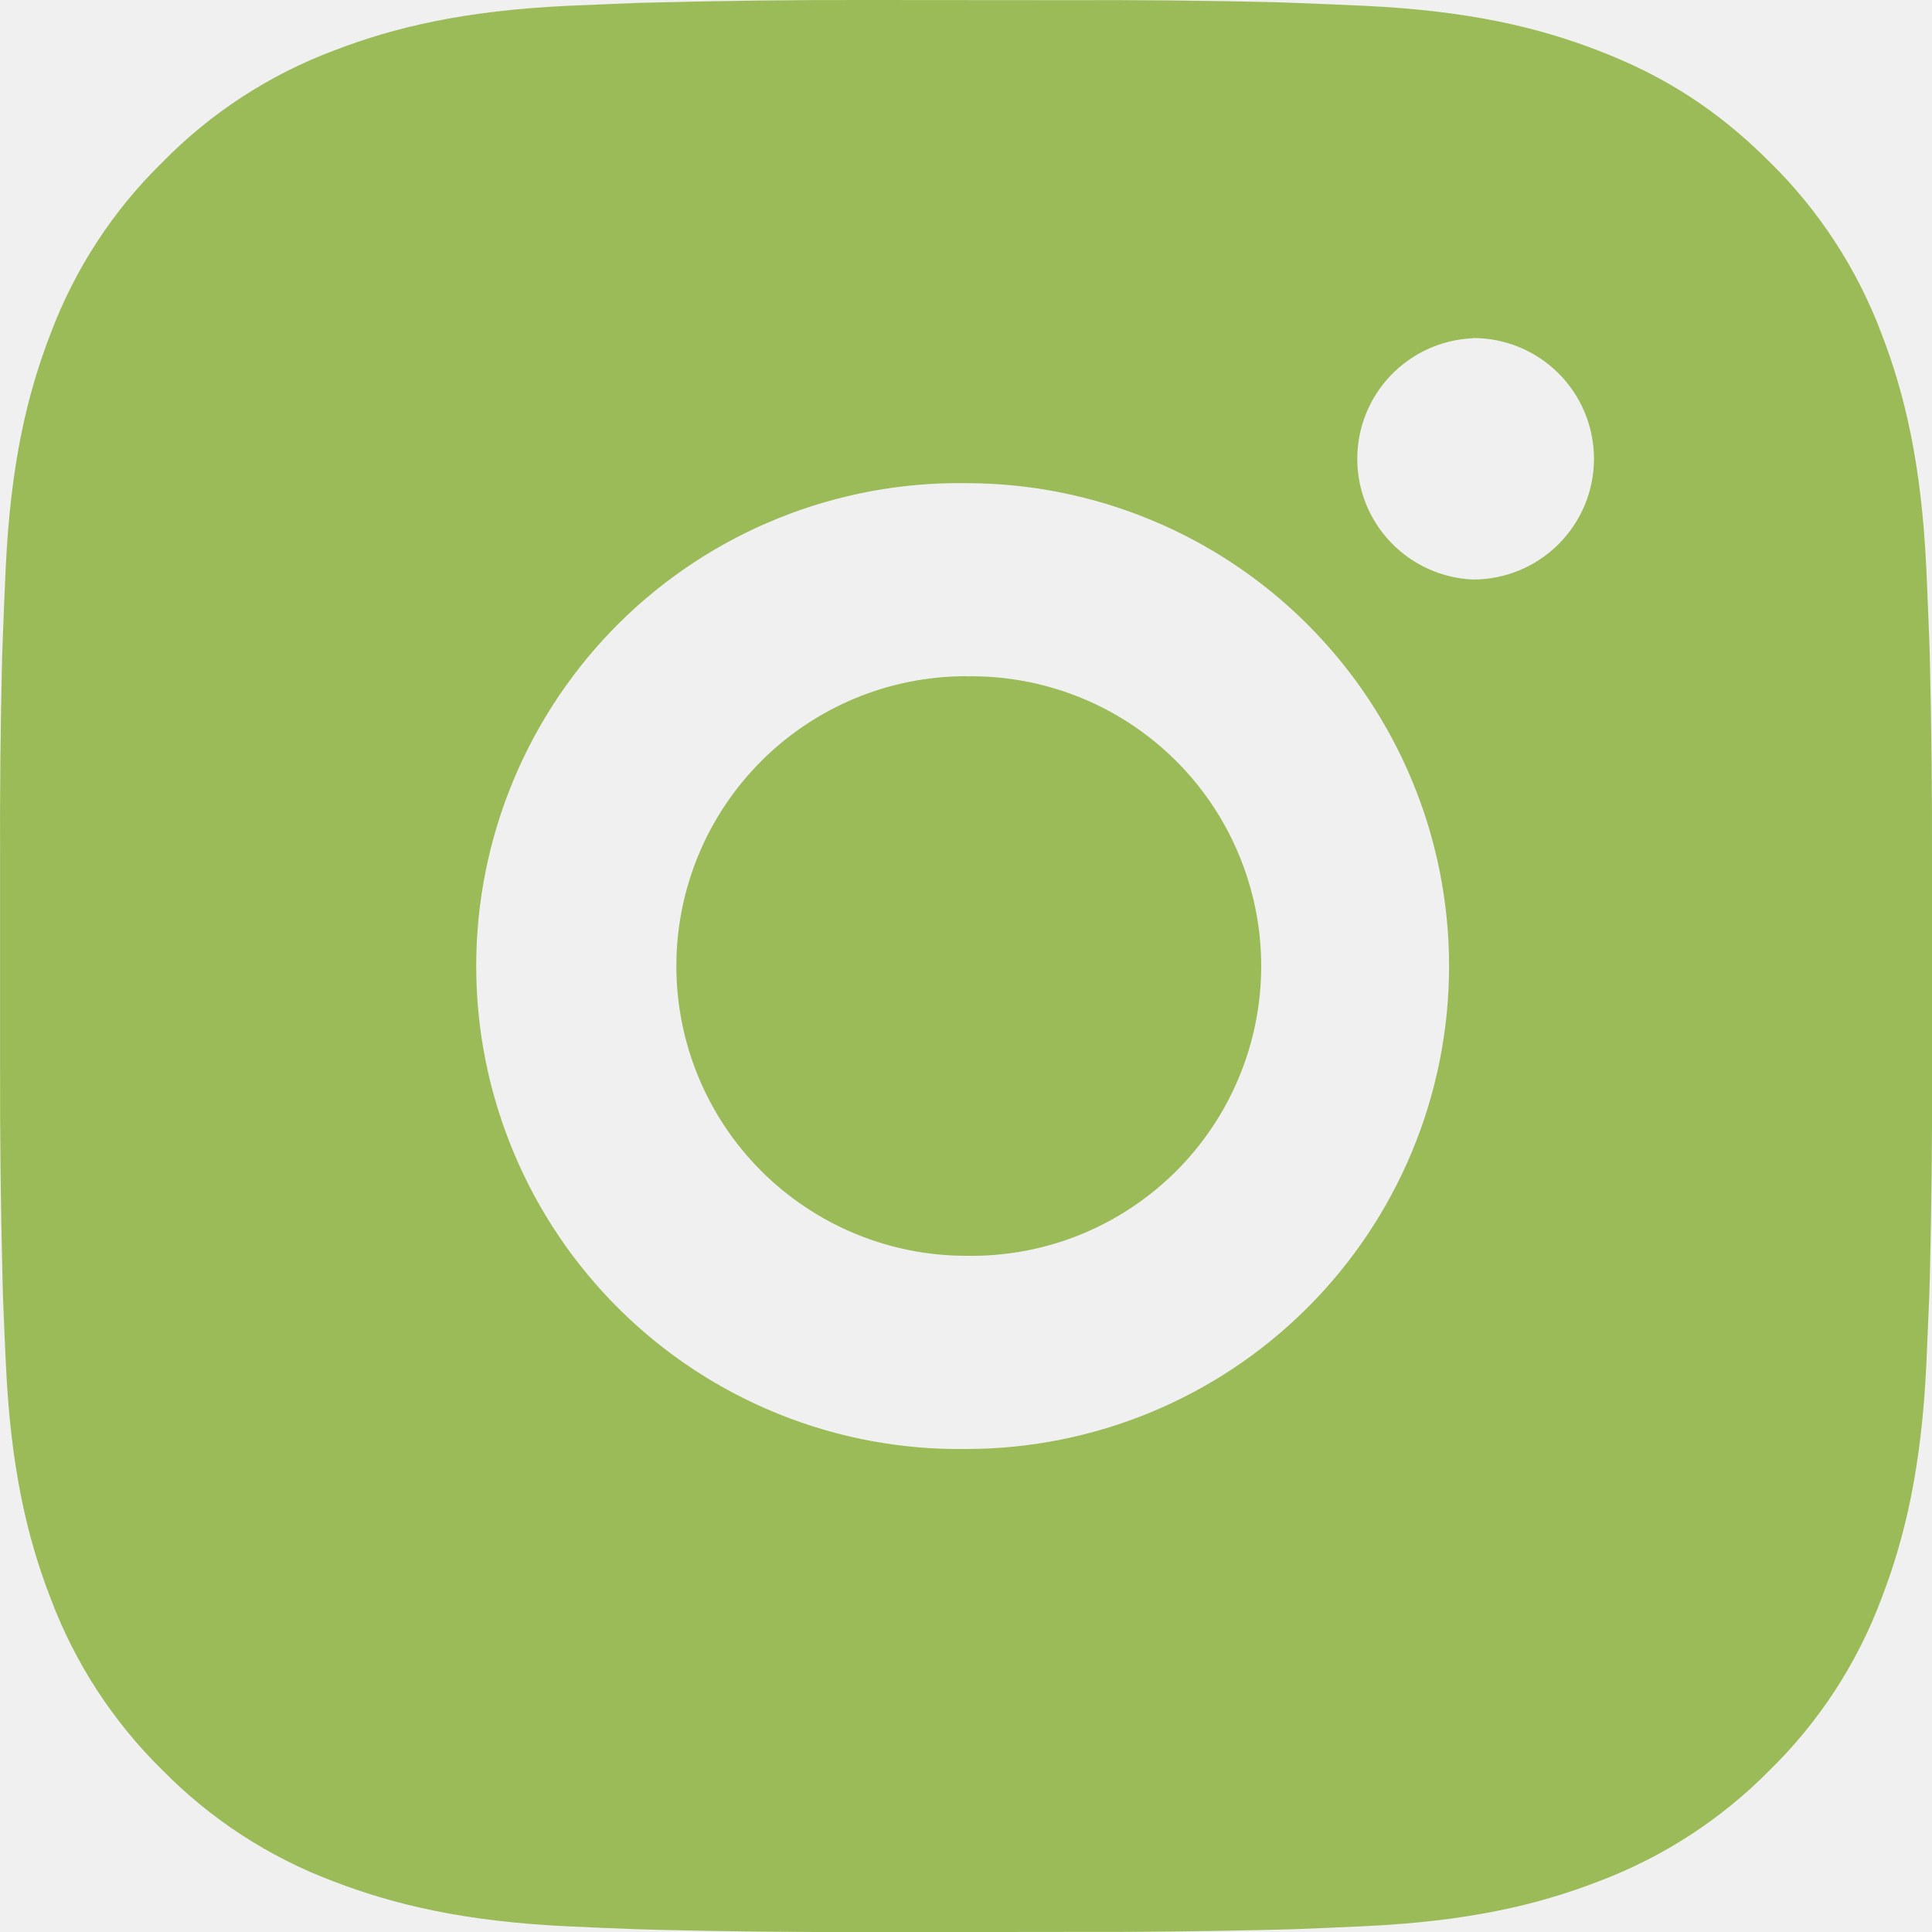
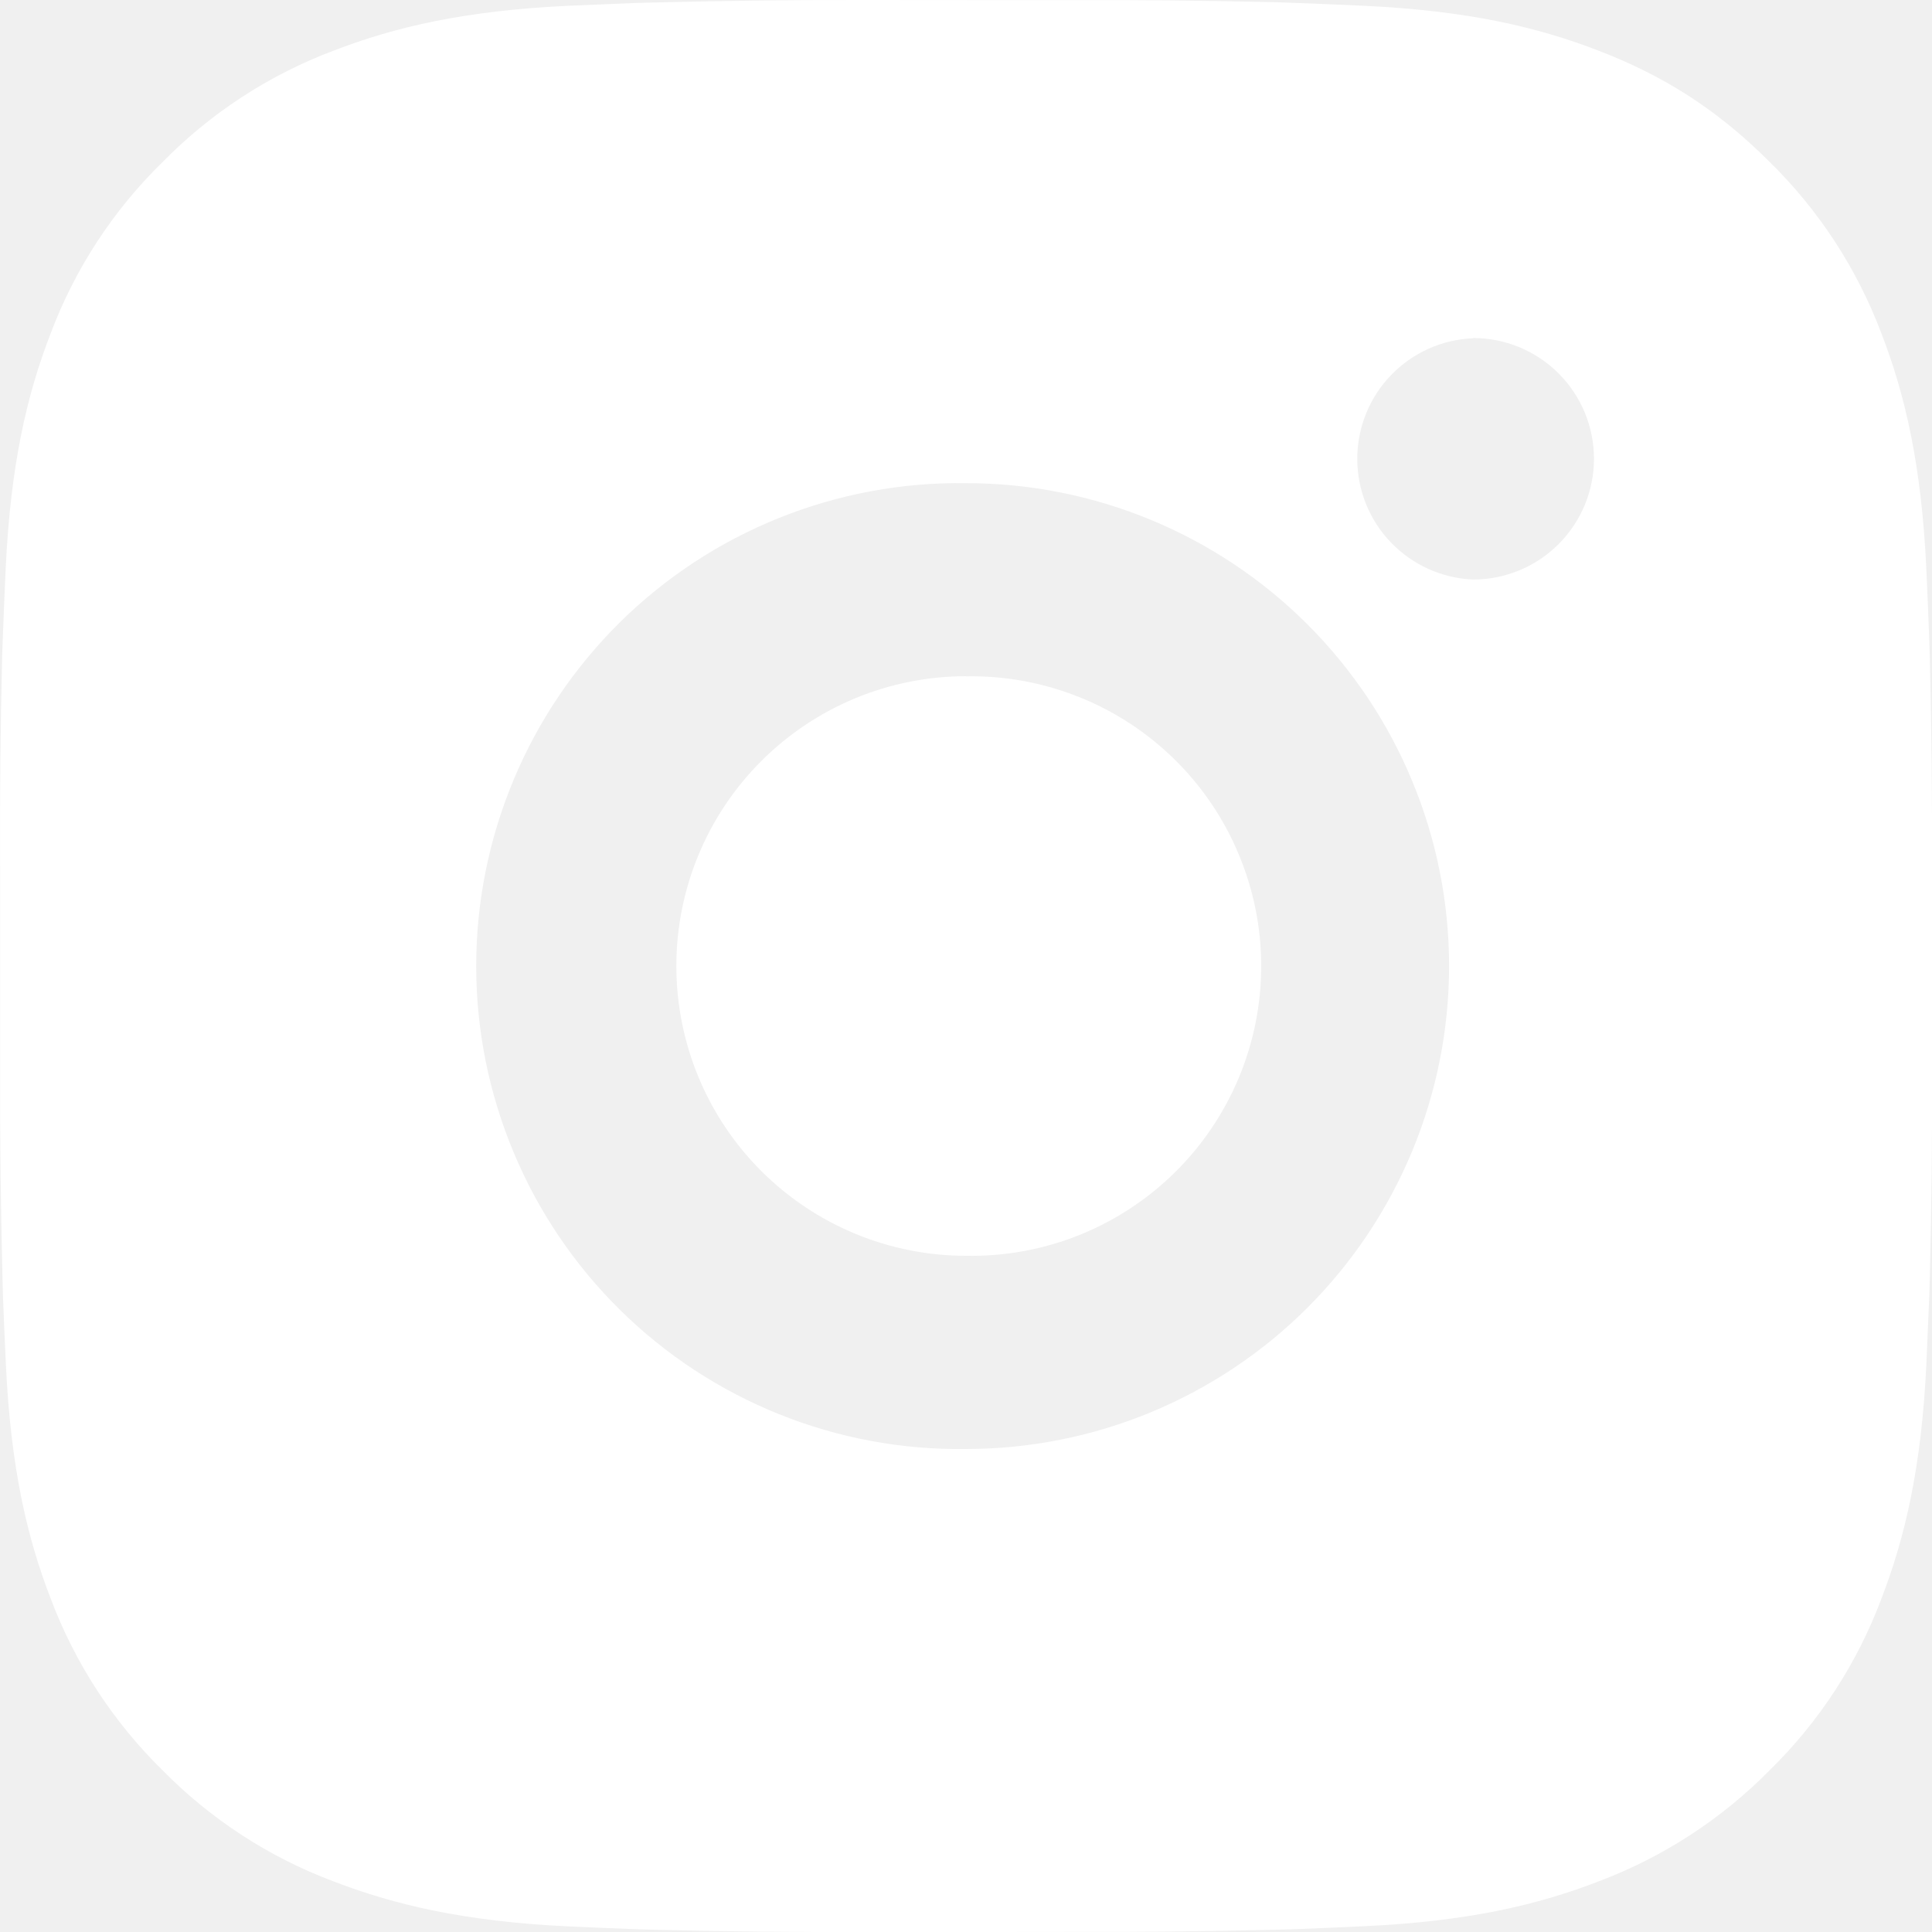
<svg xmlns="http://www.w3.org/2000/svg" width="25" height="25" viewBox="0 0 25 25" fill="none">
-   <path d="M13.786 0.002C14.698 -0.002 15.61 0.007 16.522 0.029L16.765 0.038C17.044 0.048 17.321 0.06 17.654 0.075C18.985 0.138 19.892 0.348 20.688 0.657C21.513 0.974 22.208 1.404 22.903 2.099C23.539 2.724 24.03 3.479 24.345 4.313C24.653 5.109 24.863 6.018 24.926 7.348C24.941 7.68 24.953 7.958 24.963 8.238L24.971 8.48C24.993 9.392 25.003 10.303 25 11.215L25.001 12.148V13.785C25.004 14.697 24.994 15.61 24.972 16.521L24.965 16.764C24.954 17.044 24.942 17.32 24.927 17.654C24.864 18.984 24.652 19.892 24.345 20.688C24.032 21.523 23.54 22.279 22.903 22.903C22.278 23.538 21.522 24.03 20.688 24.344C19.892 24.653 18.985 24.863 17.654 24.925C17.321 24.94 17.044 24.953 16.765 24.963L16.522 24.97C15.61 24.992 14.698 25.002 13.786 24.999L12.853 25H11.217C10.305 25.003 9.393 24.994 8.481 24.971L8.238 24.964C7.941 24.953 7.645 24.941 7.348 24.927C6.018 24.864 5.111 24.651 4.313 24.344C3.479 24.031 2.724 23.539 2.099 22.903C1.463 22.278 0.971 21.522 0.657 20.688C0.348 19.892 0.138 18.984 0.076 17.654C0.062 17.357 0.049 17.061 0.038 16.764L0.032 16.521C0.009 15.61 -0.001 14.697 0.001 13.785V11.215C-0.003 10.303 0.006 9.392 0.028 8.48L0.037 8.238C0.047 7.958 0.059 7.68 0.074 7.348C0.137 6.017 0.347 5.11 0.656 4.313C0.97 3.479 1.463 2.723 2.101 2.1C2.724 1.464 3.479 0.971 4.313 0.657C5.111 0.348 6.017 0.138 7.348 0.075L8.238 0.038L8.481 0.032C9.392 0.009 10.304 -0.002 11.216 0L13.786 0.002ZM12.501 6.252C11.673 6.24 10.85 6.393 10.082 6.702C9.313 7.01 8.614 7.469 8.024 8.05C7.435 8.632 6.966 9.325 6.647 10.089C6.327 10.853 6.162 11.673 6.162 12.501C6.162 13.329 6.327 14.149 6.647 14.913C6.966 15.677 7.435 16.37 8.024 16.951C8.614 17.533 9.313 17.991 10.082 18.3C10.85 18.609 11.673 18.762 12.501 18.75C14.158 18.75 15.748 18.092 16.92 16.92C18.092 15.748 18.751 14.158 18.751 12.5C18.751 10.843 18.092 9.253 16.92 8.081C15.748 6.909 14.158 6.252 12.501 6.252ZM12.501 8.752C12.999 8.742 13.494 8.833 13.957 9.017C14.42 9.201 14.841 9.476 15.197 9.825C15.552 10.174 15.835 10.59 16.027 11.05C16.22 11.509 16.32 12.002 16.32 12.5C16.32 12.998 16.221 13.492 16.028 13.951C15.835 14.411 15.553 14.827 15.198 15.176C14.842 15.525 14.421 15.8 13.958 15.985C13.495 16.169 13 16.259 12.502 16.25C11.507 16.25 10.554 15.855 9.85 15.152C9.147 14.449 8.752 13.495 8.752 12.5C8.752 11.506 9.147 10.552 9.85 9.849C10.554 9.145 11.507 8.75 12.502 8.75L12.501 8.752ZM19.063 4.377C18.66 4.393 18.279 4.564 17.999 4.855C17.719 5.146 17.563 5.534 17.563 5.938C17.563 6.341 17.719 6.729 17.999 7.02C18.279 7.311 18.66 7.483 19.063 7.499C19.478 7.499 19.875 7.334 20.168 7.041C20.461 6.748 20.626 6.351 20.626 5.937C20.626 5.522 20.461 5.125 20.168 4.832C19.875 4.539 19.478 4.374 19.063 4.374V4.377Z" fill="#9BBB59" />
+   <path d="M13.786 0.002C14.698 -0.002 15.61 0.007 16.522 0.029L16.765 0.038C17.044 0.048 17.321 0.06 17.654 0.075C18.985 0.138 19.892 0.348 20.688 0.657C21.513 0.974 22.208 1.404 22.903 2.099C23.539 2.724 24.03 3.479 24.345 4.313C24.653 5.109 24.863 6.018 24.926 7.348C24.941 7.68 24.953 7.958 24.963 8.238L24.971 8.48C24.993 9.392 25.003 10.303 25 11.215L25.001 12.148V13.785C25.004 14.697 24.994 15.61 24.972 16.521L24.965 16.764C24.954 17.044 24.942 17.32 24.927 17.654C24.864 18.984 24.652 19.892 24.345 20.688C24.032 21.523 23.54 22.279 22.903 22.903C22.278 23.538 21.522 24.03 20.688 24.344C19.892 24.653 18.985 24.863 17.654 24.925C17.321 24.94 17.044 24.953 16.765 24.963L16.522 24.97C15.61 24.992 14.698 25.002 13.786 24.999L12.853 25H11.217C10.305 25.003 9.393 24.994 8.481 24.971L8.238 24.964C7.941 24.953 7.645 24.941 7.348 24.927C6.018 24.864 5.111 24.651 4.313 24.344C3.479 24.031 2.724 23.539 2.099 22.903C1.463 22.278 0.971 21.522 0.657 20.688C0.348 19.892 0.138 18.984 0.076 17.654C0.062 17.357 0.049 17.061 0.038 16.764L0.032 16.521C0.009 15.61 -0.001 14.697 0.001 13.785V11.215C-0.003 10.303 0.006 9.392 0.028 8.48L0.037 8.238C0.047 7.958 0.059 7.68 0.074 7.348C0.137 6.017 0.347 5.11 0.656 4.313C0.97 3.479 1.463 2.723 2.101 2.1C2.724 1.464 3.479 0.971 4.313 0.657C5.111 0.348 6.017 0.138 7.348 0.075L8.238 0.038L8.481 0.032C9.392 0.009 10.304 -0.002 11.216 0L13.786 0.002ZM12.501 6.252C11.673 6.24 10.85 6.393 10.082 6.702C9.313 7.01 8.614 7.469 8.024 8.05C7.435 8.632 6.966 9.325 6.647 10.089C6.327 10.853 6.162 11.673 6.162 12.501C6.162 13.329 6.327 14.149 6.647 14.913C6.966 15.677 7.435 16.37 8.024 16.951C8.614 17.533 9.313 17.991 10.082 18.3C10.85 18.609 11.673 18.762 12.501 18.75C14.158 18.75 15.748 18.092 16.92 16.92C18.092 15.748 18.751 14.158 18.751 12.5C18.751 10.843 18.092 9.253 16.92 8.081C15.748 6.909 14.158 6.252 12.501 6.252ZM12.501 8.752C12.999 8.742 13.494 8.833 13.957 9.017C14.42 9.201 14.841 9.476 15.197 9.825C15.552 10.174 15.835 10.59 16.027 11.05C16.22 11.509 16.32 12.002 16.32 12.5C16.32 12.998 16.221 13.492 16.028 13.951C15.835 14.411 15.553 14.827 15.198 15.176C14.842 15.525 14.421 15.8 13.958 15.985C13.495 16.169 13 16.259 12.502 16.25C11.507 16.25 10.554 15.855 9.85 15.152C9.147 14.449 8.752 13.495 8.752 12.5C8.752 11.506 9.147 10.552 9.85 9.849C10.554 9.145 11.507 8.75 12.502 8.75L12.501 8.752ZM19.063 4.377C18.66 4.393 18.279 4.564 17.999 4.855C17.719 5.146 17.563 5.534 17.563 5.938C17.563 6.341 17.719 6.729 17.999 7.02C18.279 7.311 18.66 7.483 19.063 7.499C19.478 7.499 19.875 7.334 20.168 7.041C20.461 6.748 20.626 6.351 20.626 5.937C20.626 5.522 20.461 5.125 20.168 4.832C19.875 4.539 19.478 4.374 19.063 4.374V4.377Z" fill="white" />
</svg>
